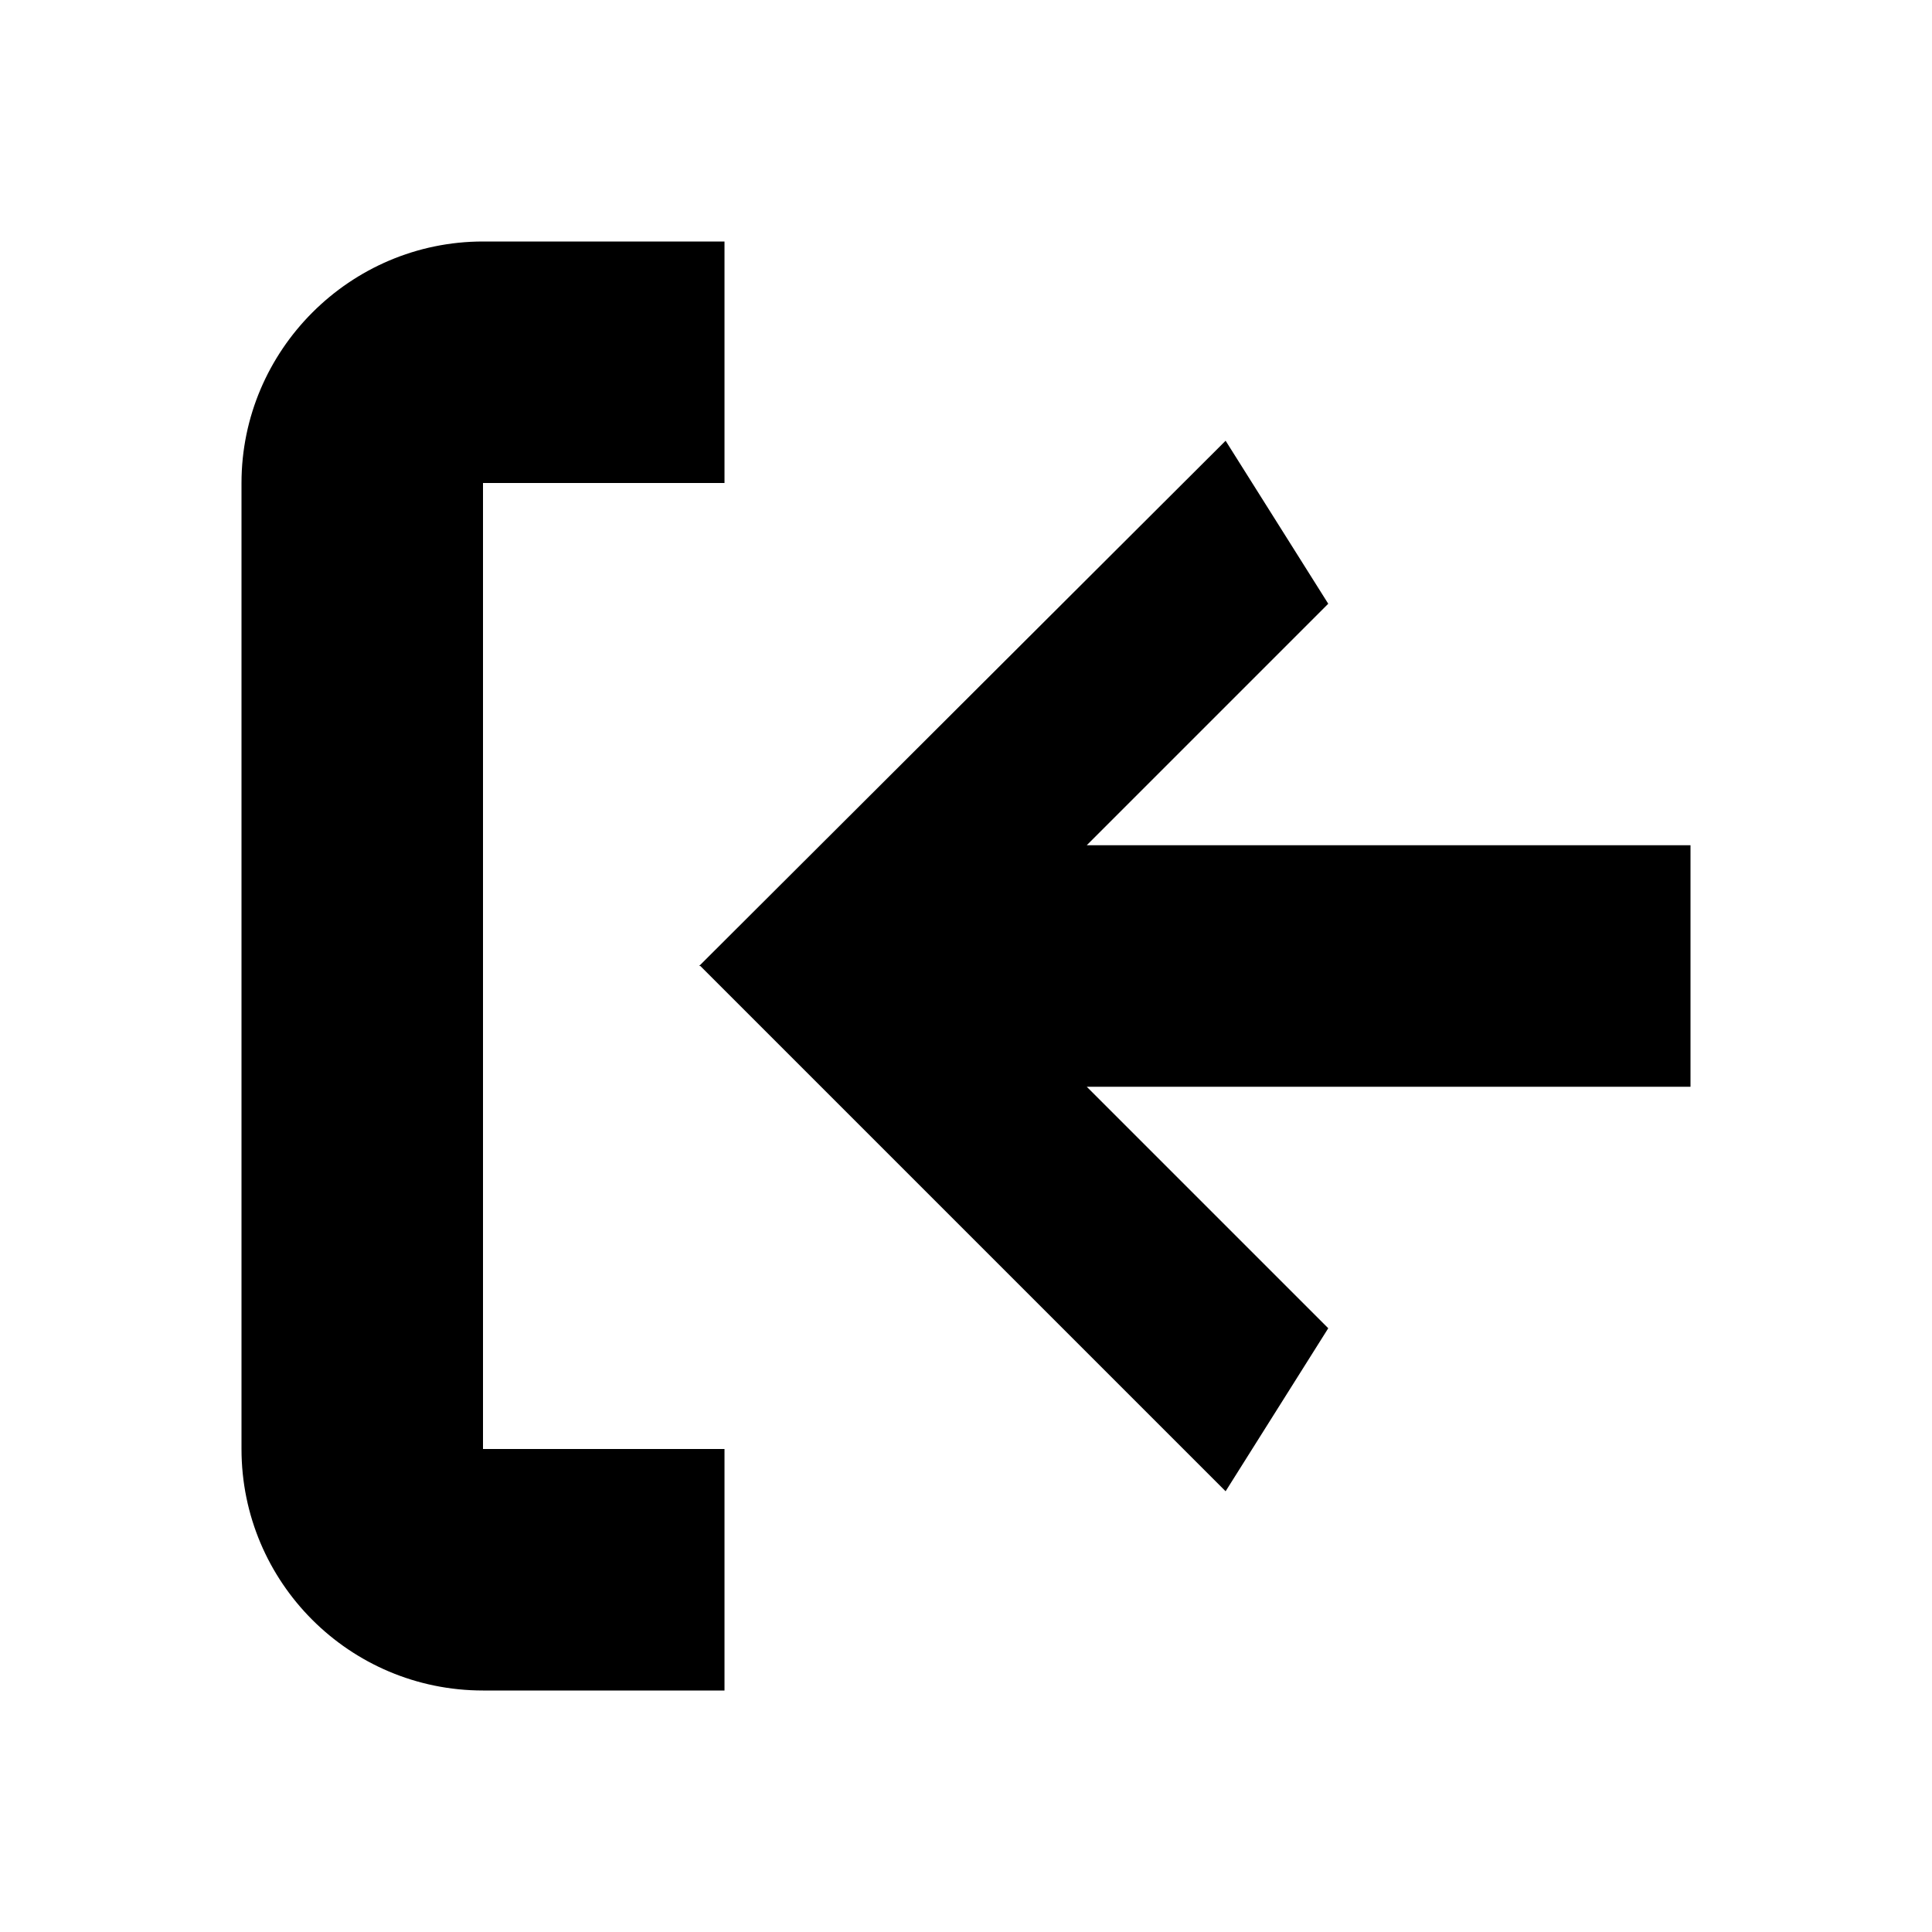
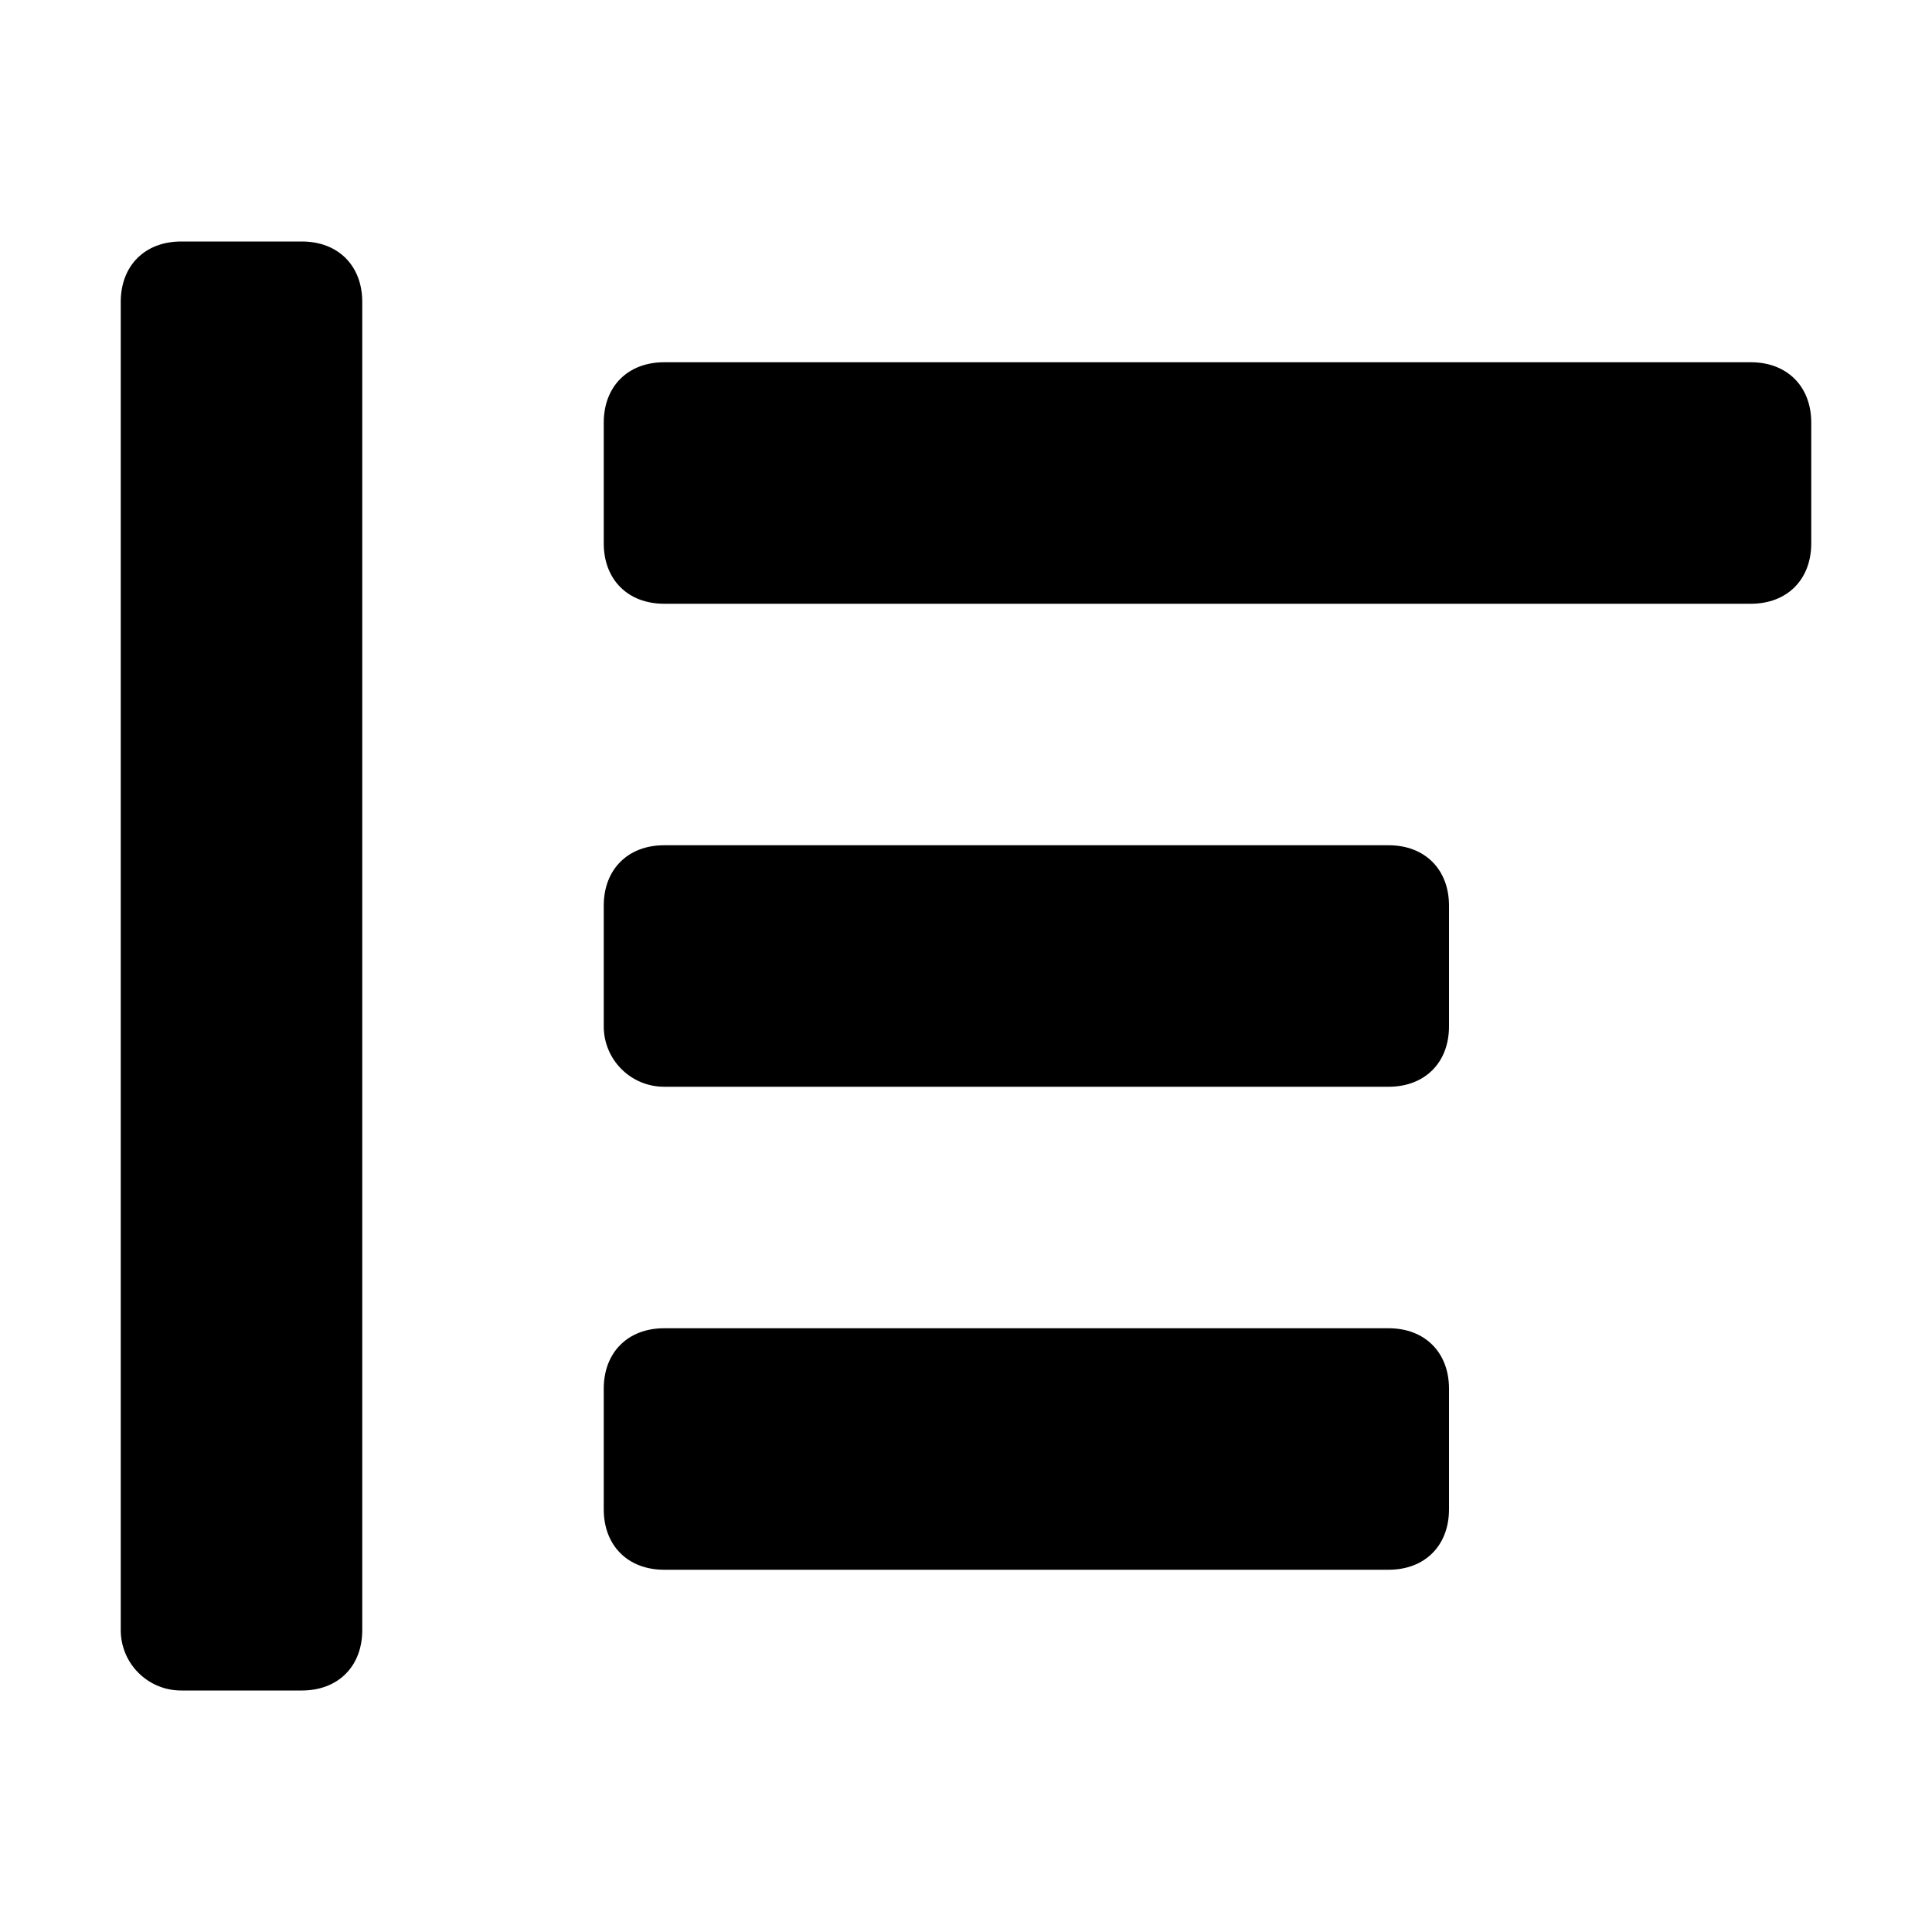
<svg xmlns="http://www.w3.org/2000/svg" id="icon_flatten" viewBox="0 0 16 16">
-   <path d="M2 4c0-1.1.9-2 2-2h2v2H4v8h2v2H4a2 2 0 0 1-2-2V4z" />
-   <path d="M9 7l2-2-.85-1.35L5.79 8H14V7H9zM11 11L9 9h5V8H5.8l4.35 4.35L11 11z" />
+   <path d="M1 2.5c0-.3.2-.5.5-.5h1c.3 0 .5.2.5.5v11c0 .3-.2.5-.5.5h-1a.5.5 0 0 1-.5-.5v-11Zm4 5c0-.3.2-.5.5-.5h6c.3 0 .5.2.5.5v1c0 .3-.2.5-.5.5h-6a.5.5 0 0 1-.5-.5v-1ZM5.5 3c-.3 0-.5.2-.5.5v1c0 .3.2.5.5.5h9c.3 0 .5-.2.5-.5v-1c0-.3-.2-.5-.5-.5h-9Zm0 8c-.3 0-.5.2-.5.5v1c0 .3.2.5.5.5h6c.3 0 .5-.2.5-.5v-1c0-.3-.2-.5-.5-.5h-6Z" />
</svg>
